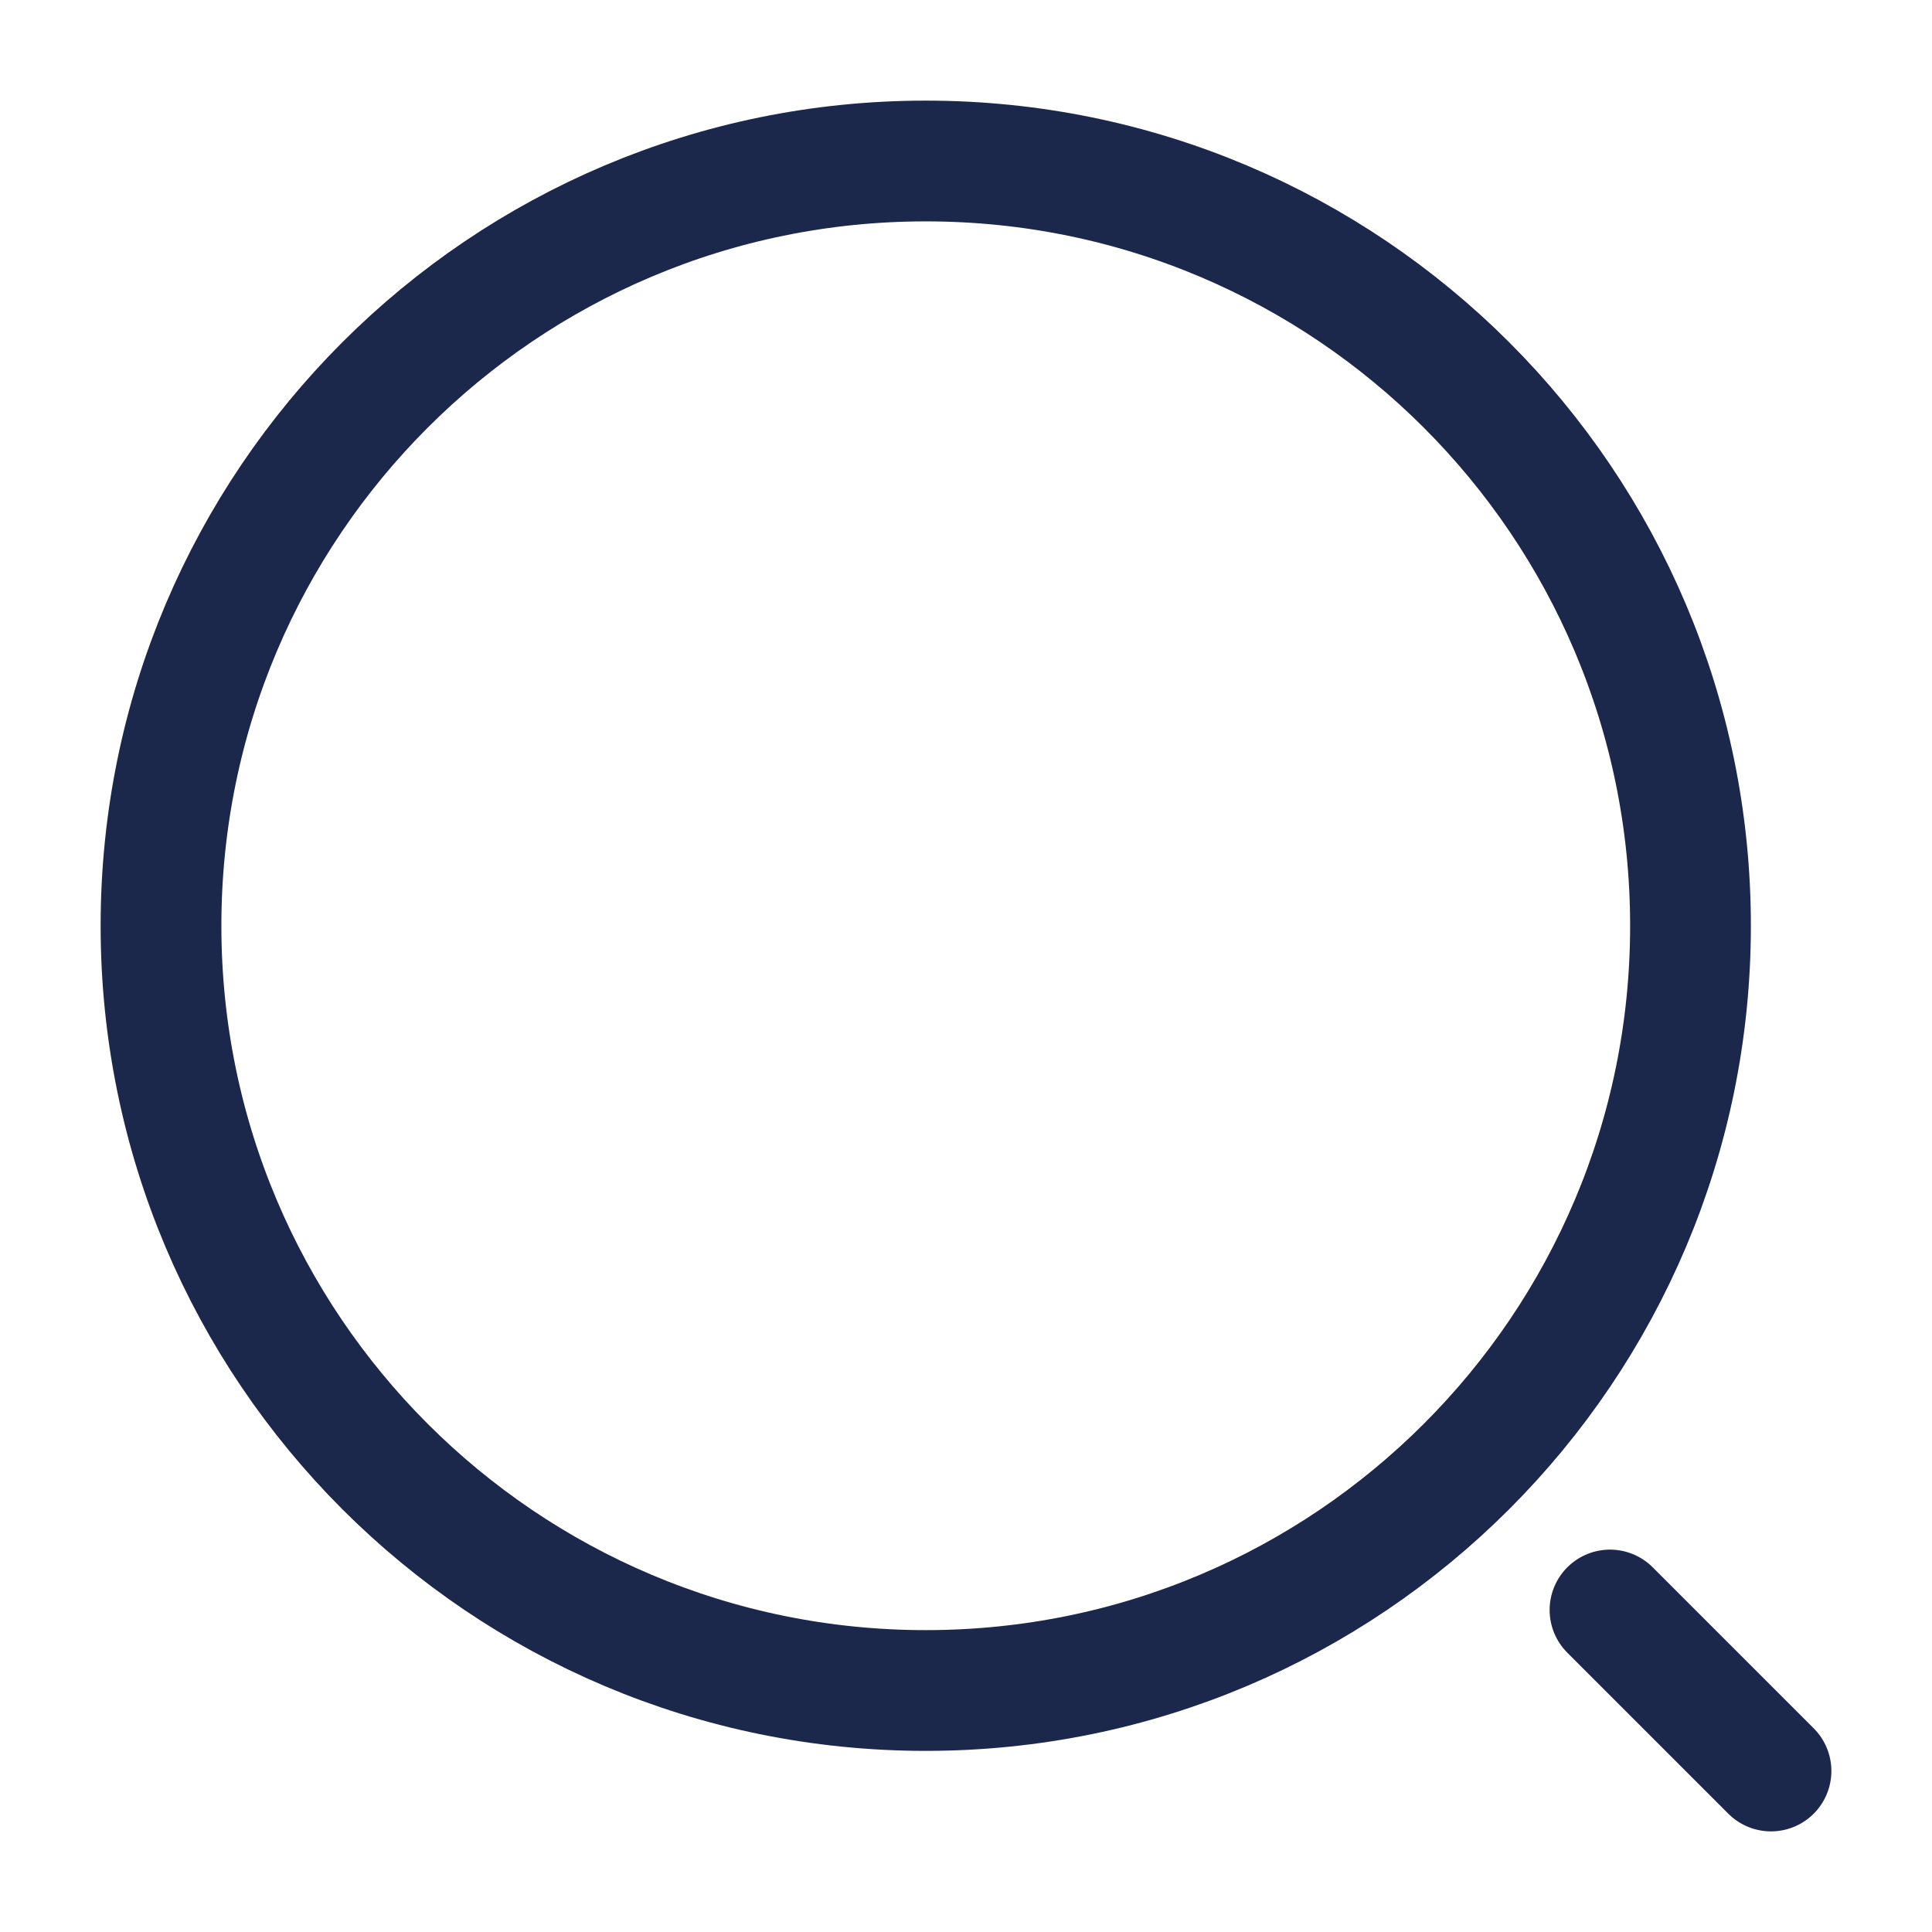
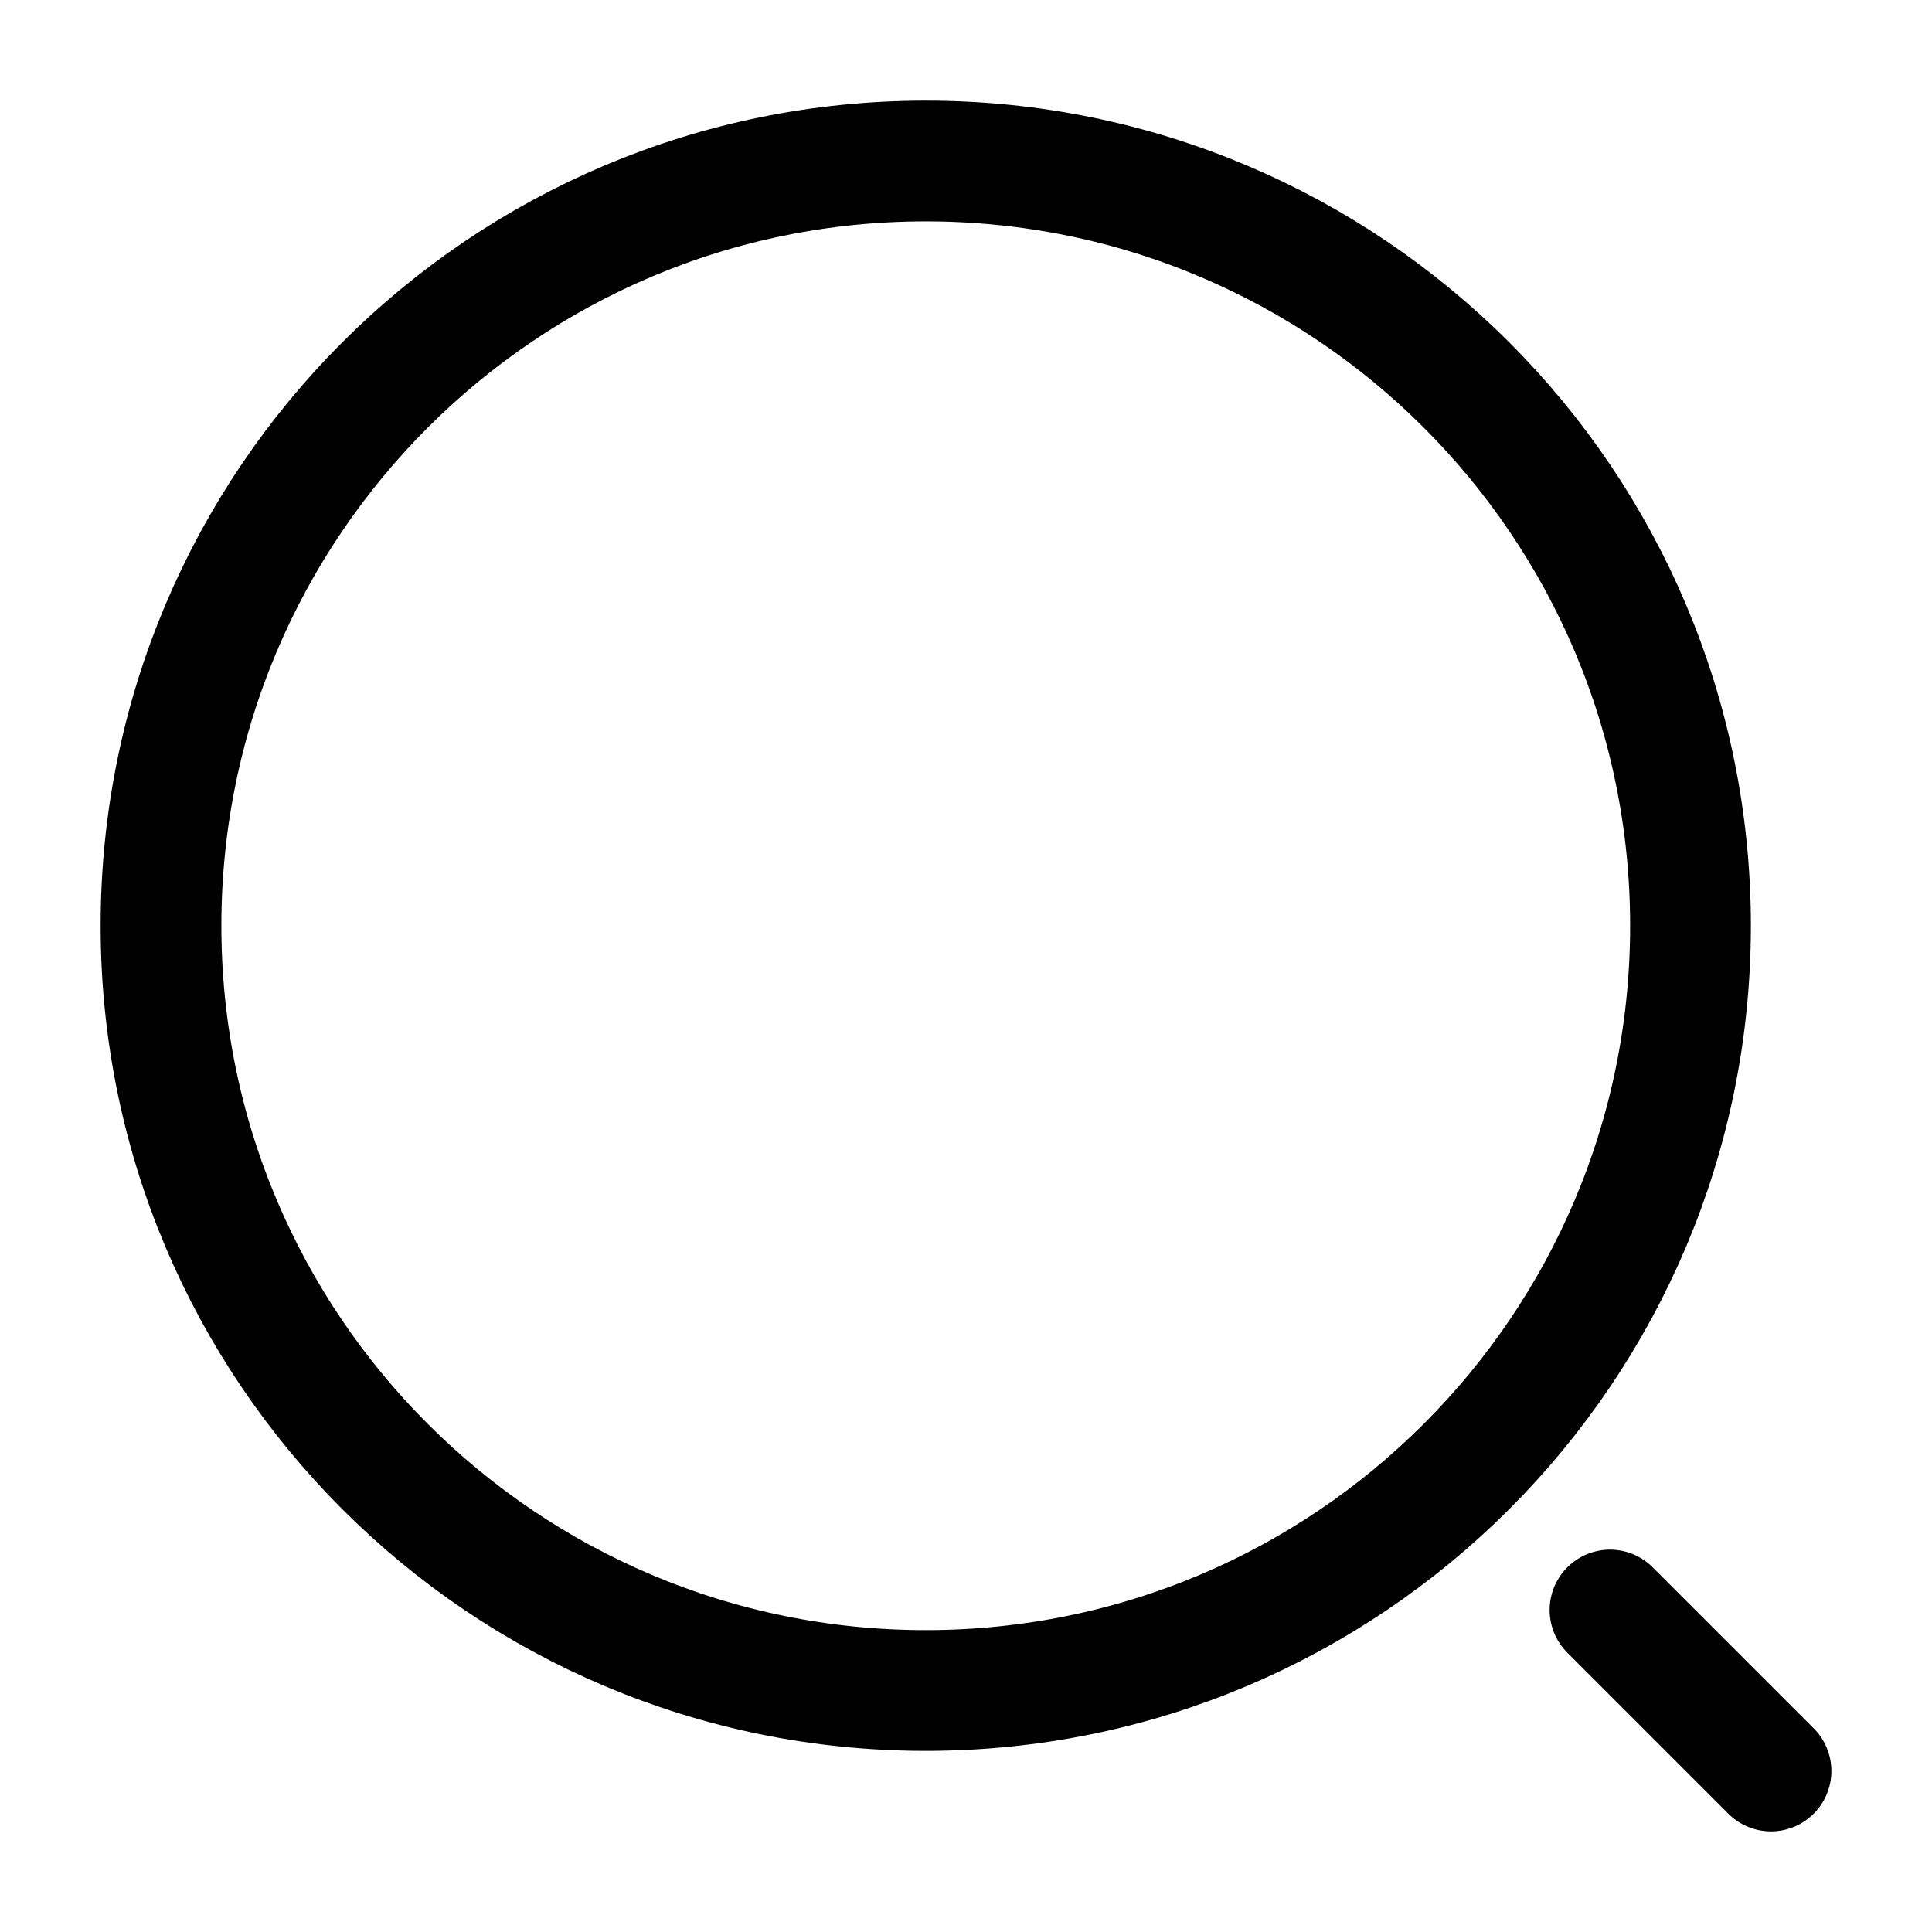
<svg xmlns="http://www.w3.org/2000/svg" viewBox="0 0 24 24" fill="none">
  <g id="SVGRepo_bgCarrier" stroke-width="0" />
  <g id="SVGRepo_tracerCarrier" stroke-linecap="round" stroke-linejoin="round" />
  <g id="SVGRepo_iconCarrier">
-     <circle cx="11.5" cy="11.5" r="9.5" stroke="#1C274C" stroke-width="1.5" />
-     <path d="M20 20L22 22" stroke="#1C274C" stroke-width="1.5" stroke-linecap="round" />
+     <circle cx="11.5" cy="11.5" r="9.5" stroke="currentColor" stroke-width="1.5" />
+     <path d="M20 20L22 22" stroke="currentColor" stroke-width="1.5" stroke-linecap="round" />
  </g>
</svg>
